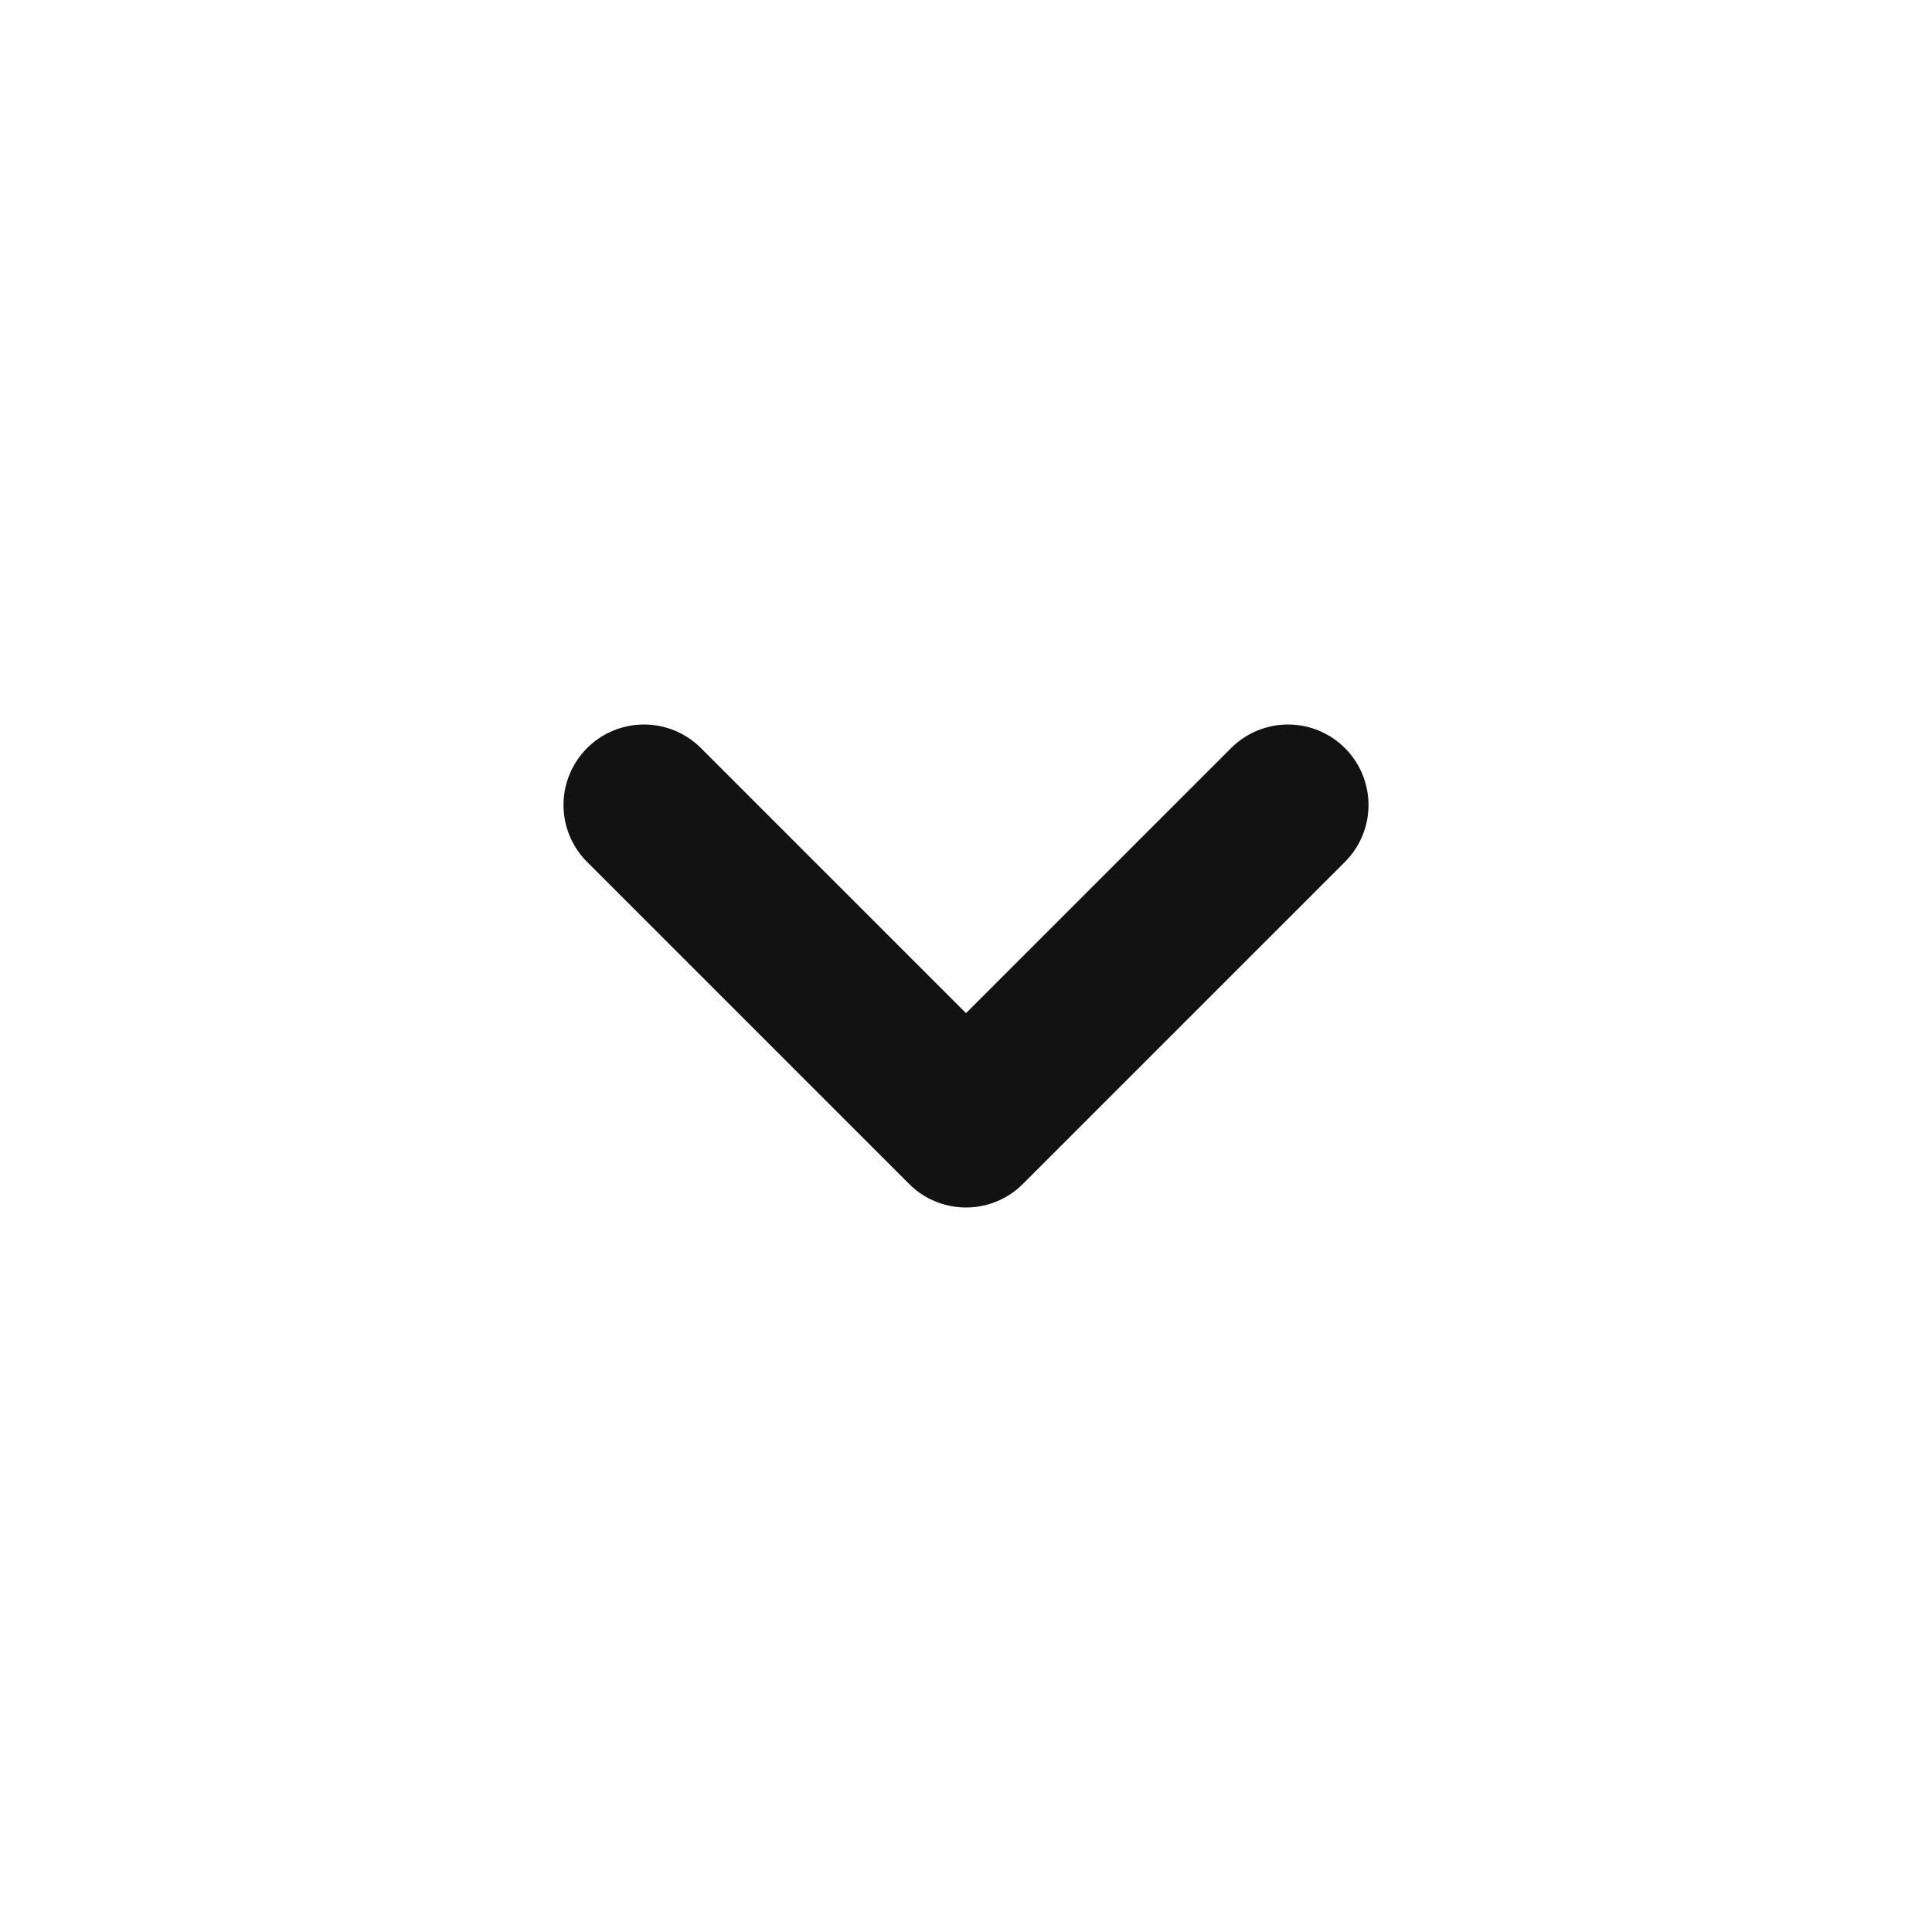
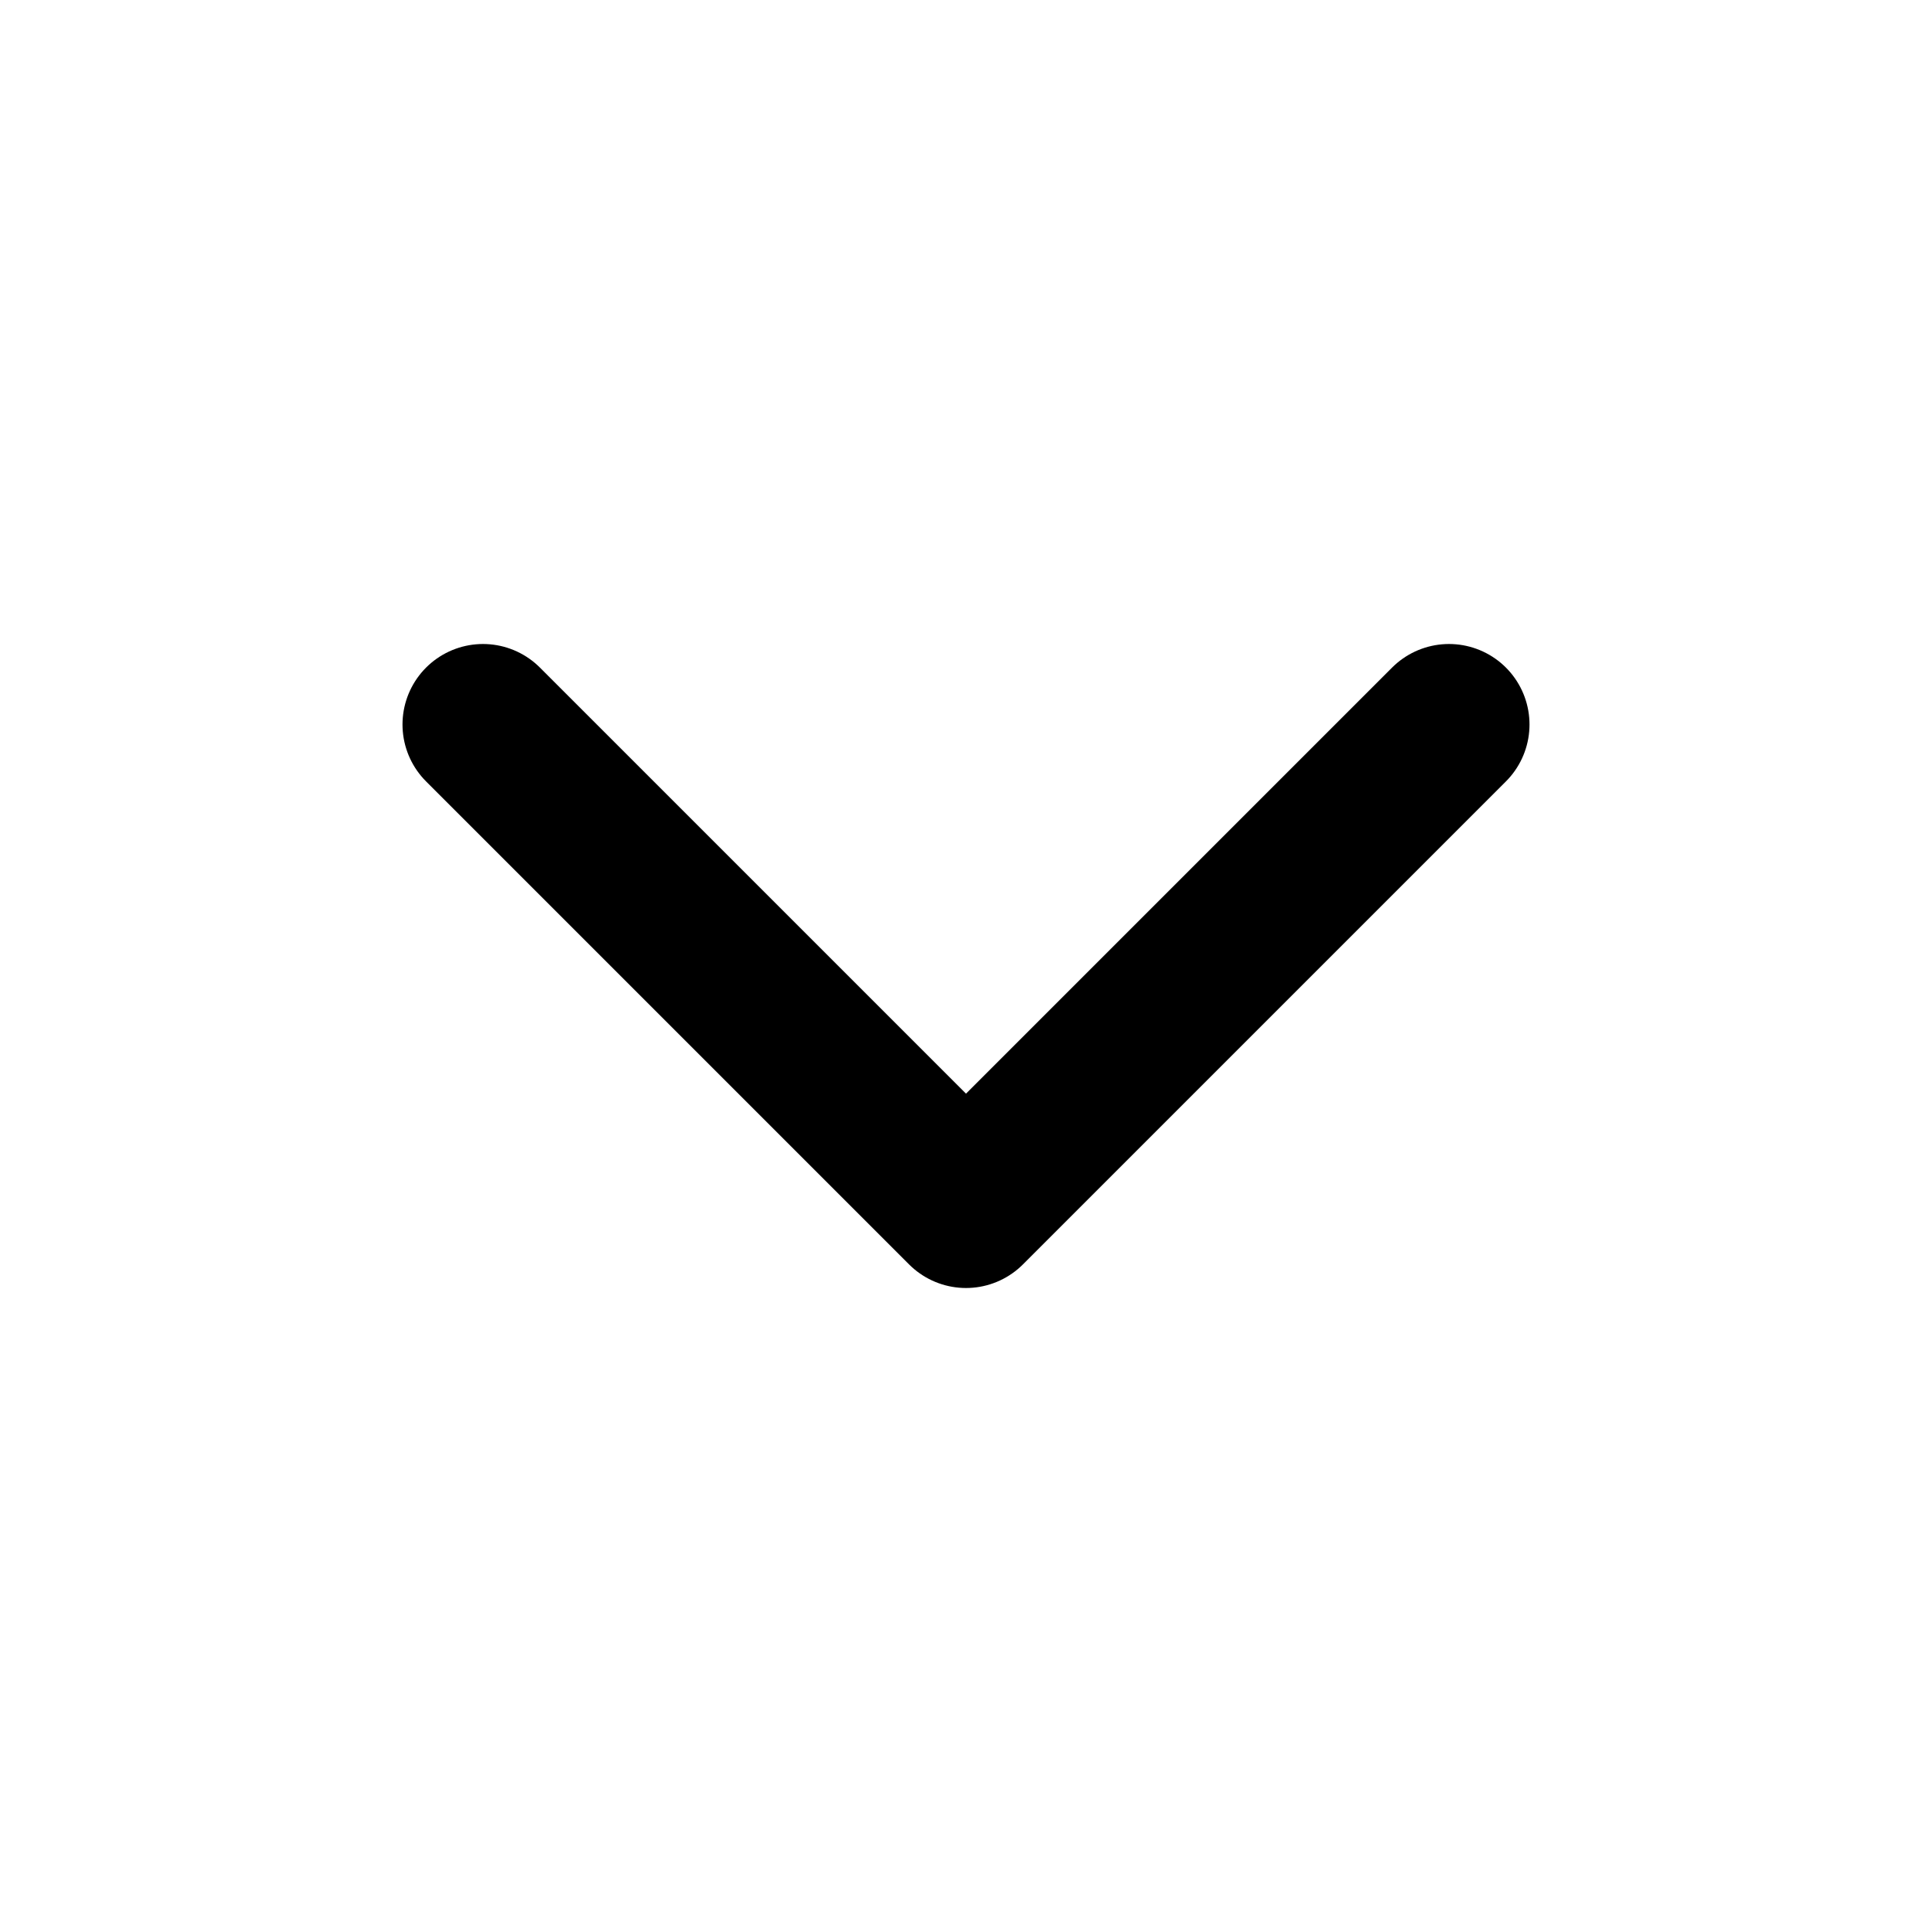
<svg xmlns="http://www.w3.org/2000/svg" width="24" height="24" viewBox="0 0 24 24" fill="none">
-   <path d="M8 10L12 14L16 10" stroke="#121212" stroke-width="2" stroke-linecap="round" stroke-linejoin="round" />
+   <path d="M6 9L12 15L18 9" stroke="black" stroke-width="2" stroke-linecap="round" stroke-linejoin="round" />
</svg>
